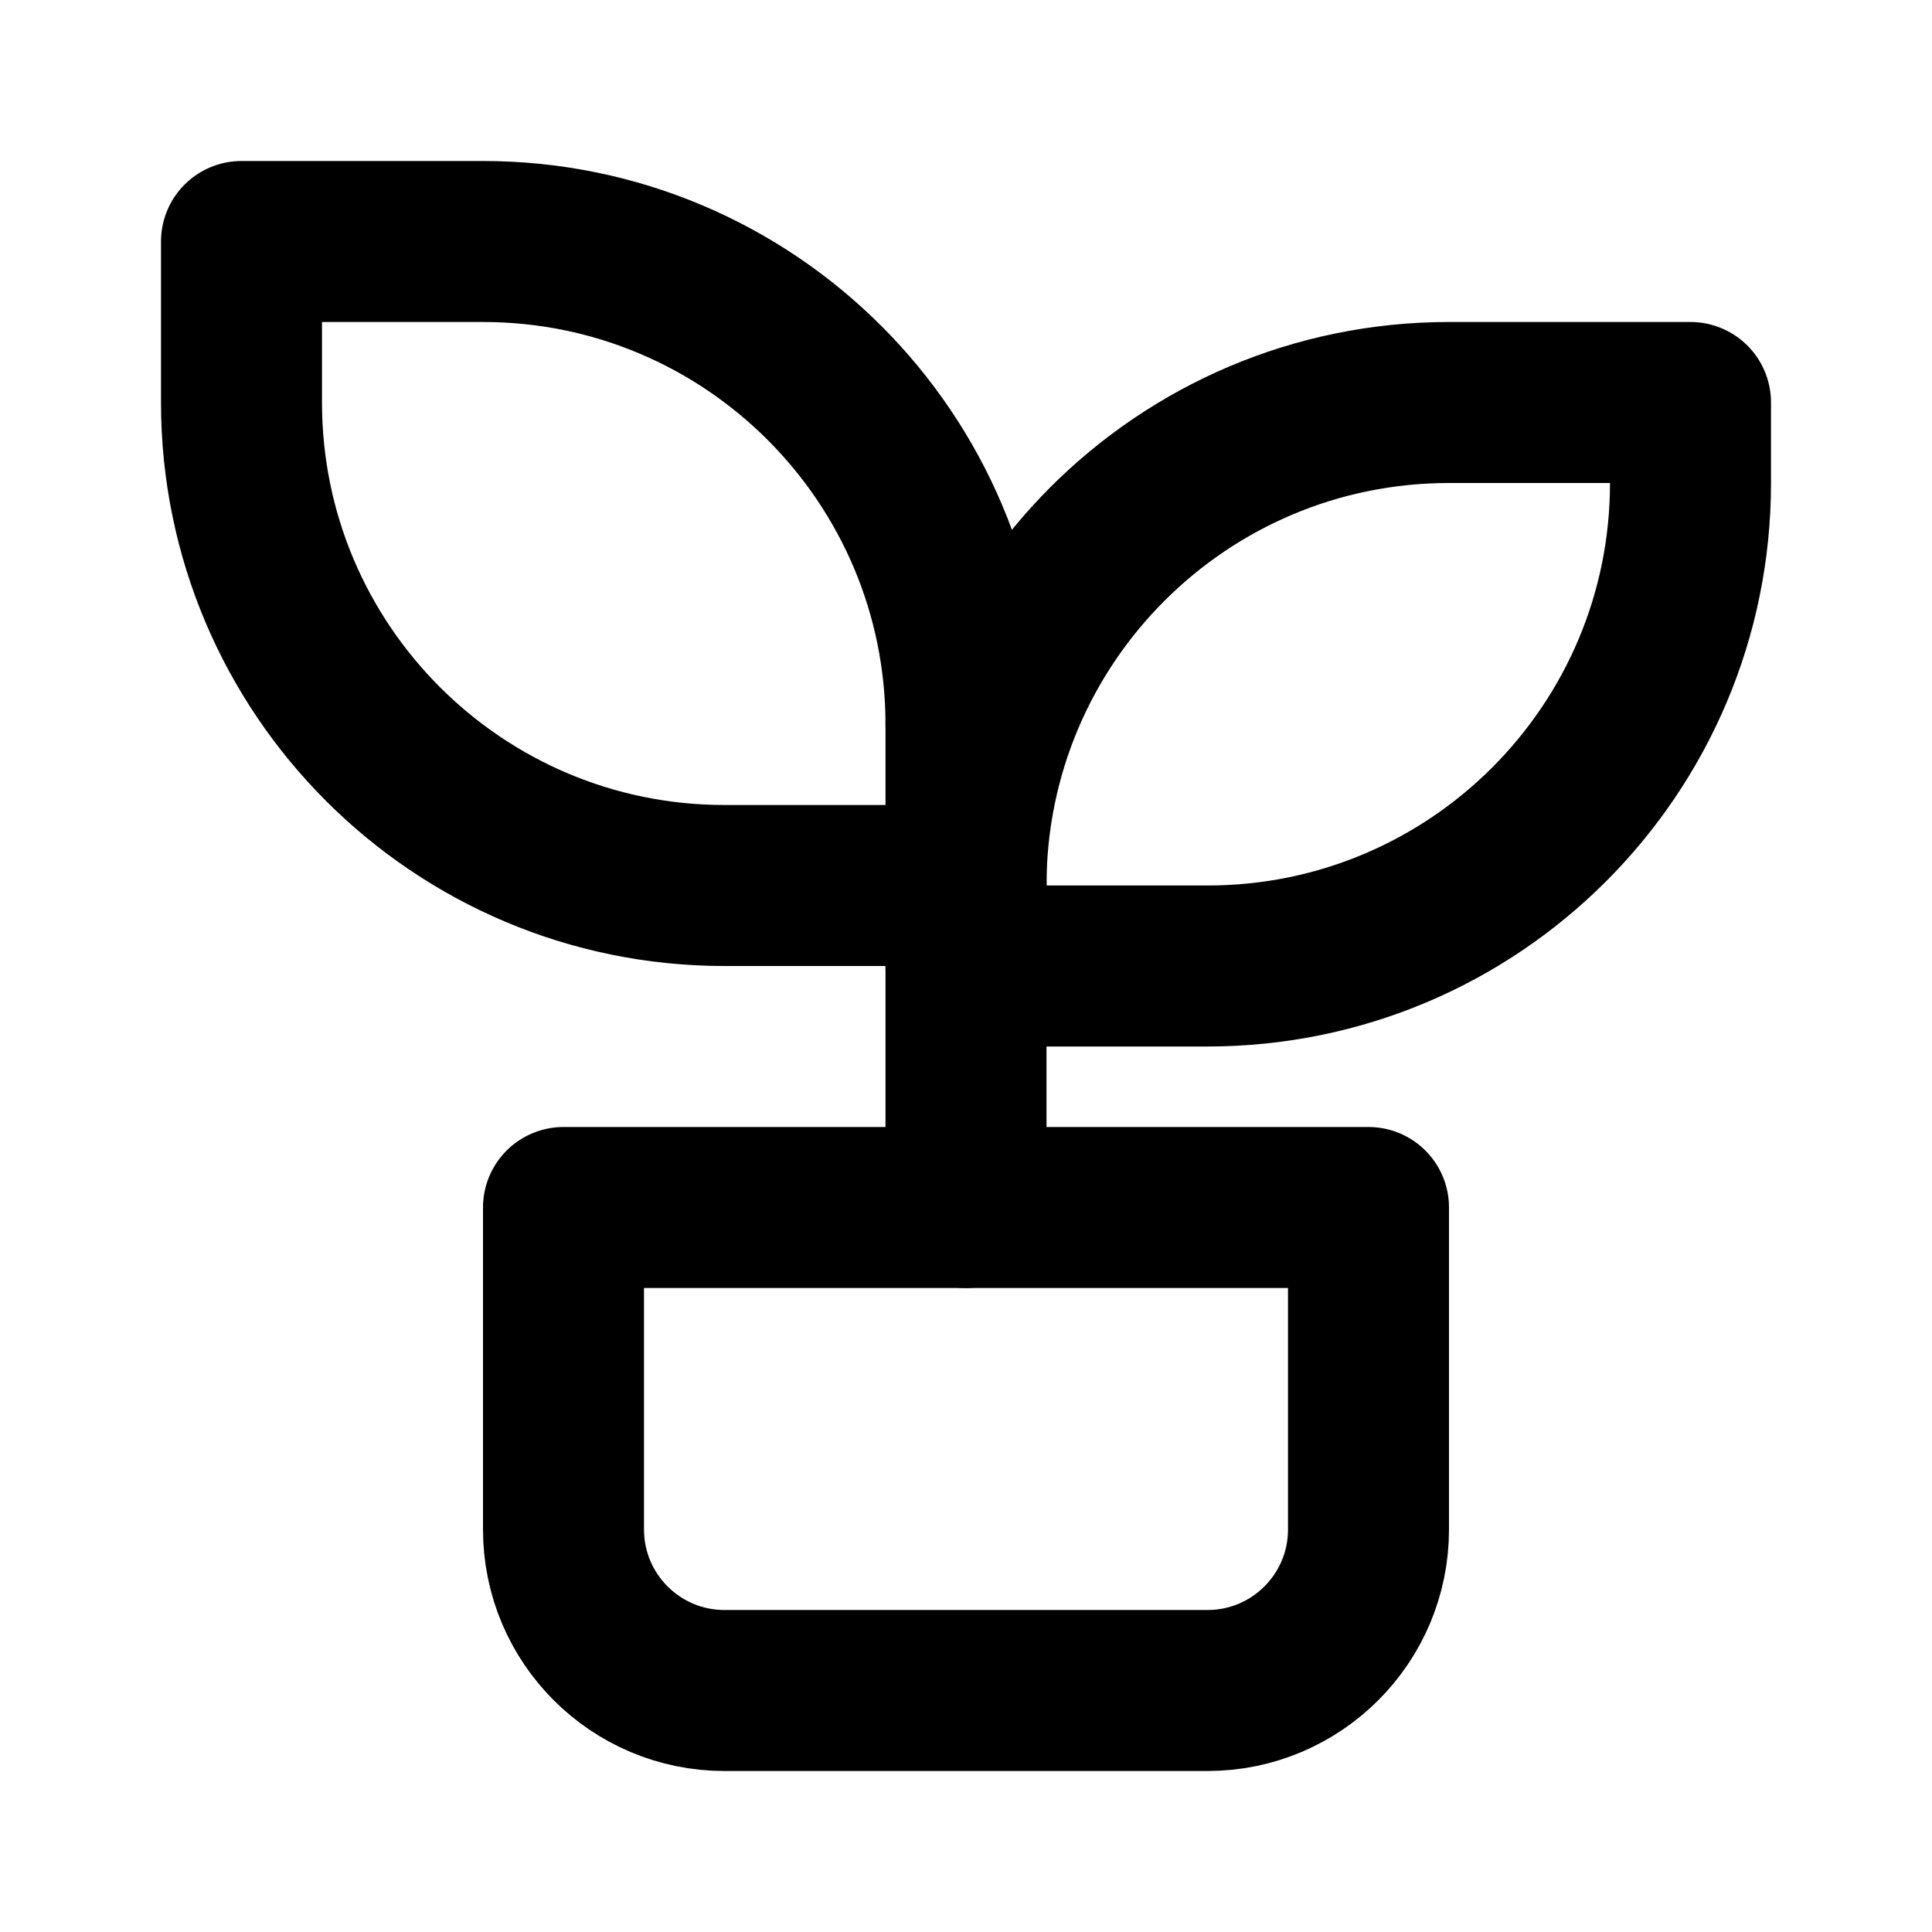
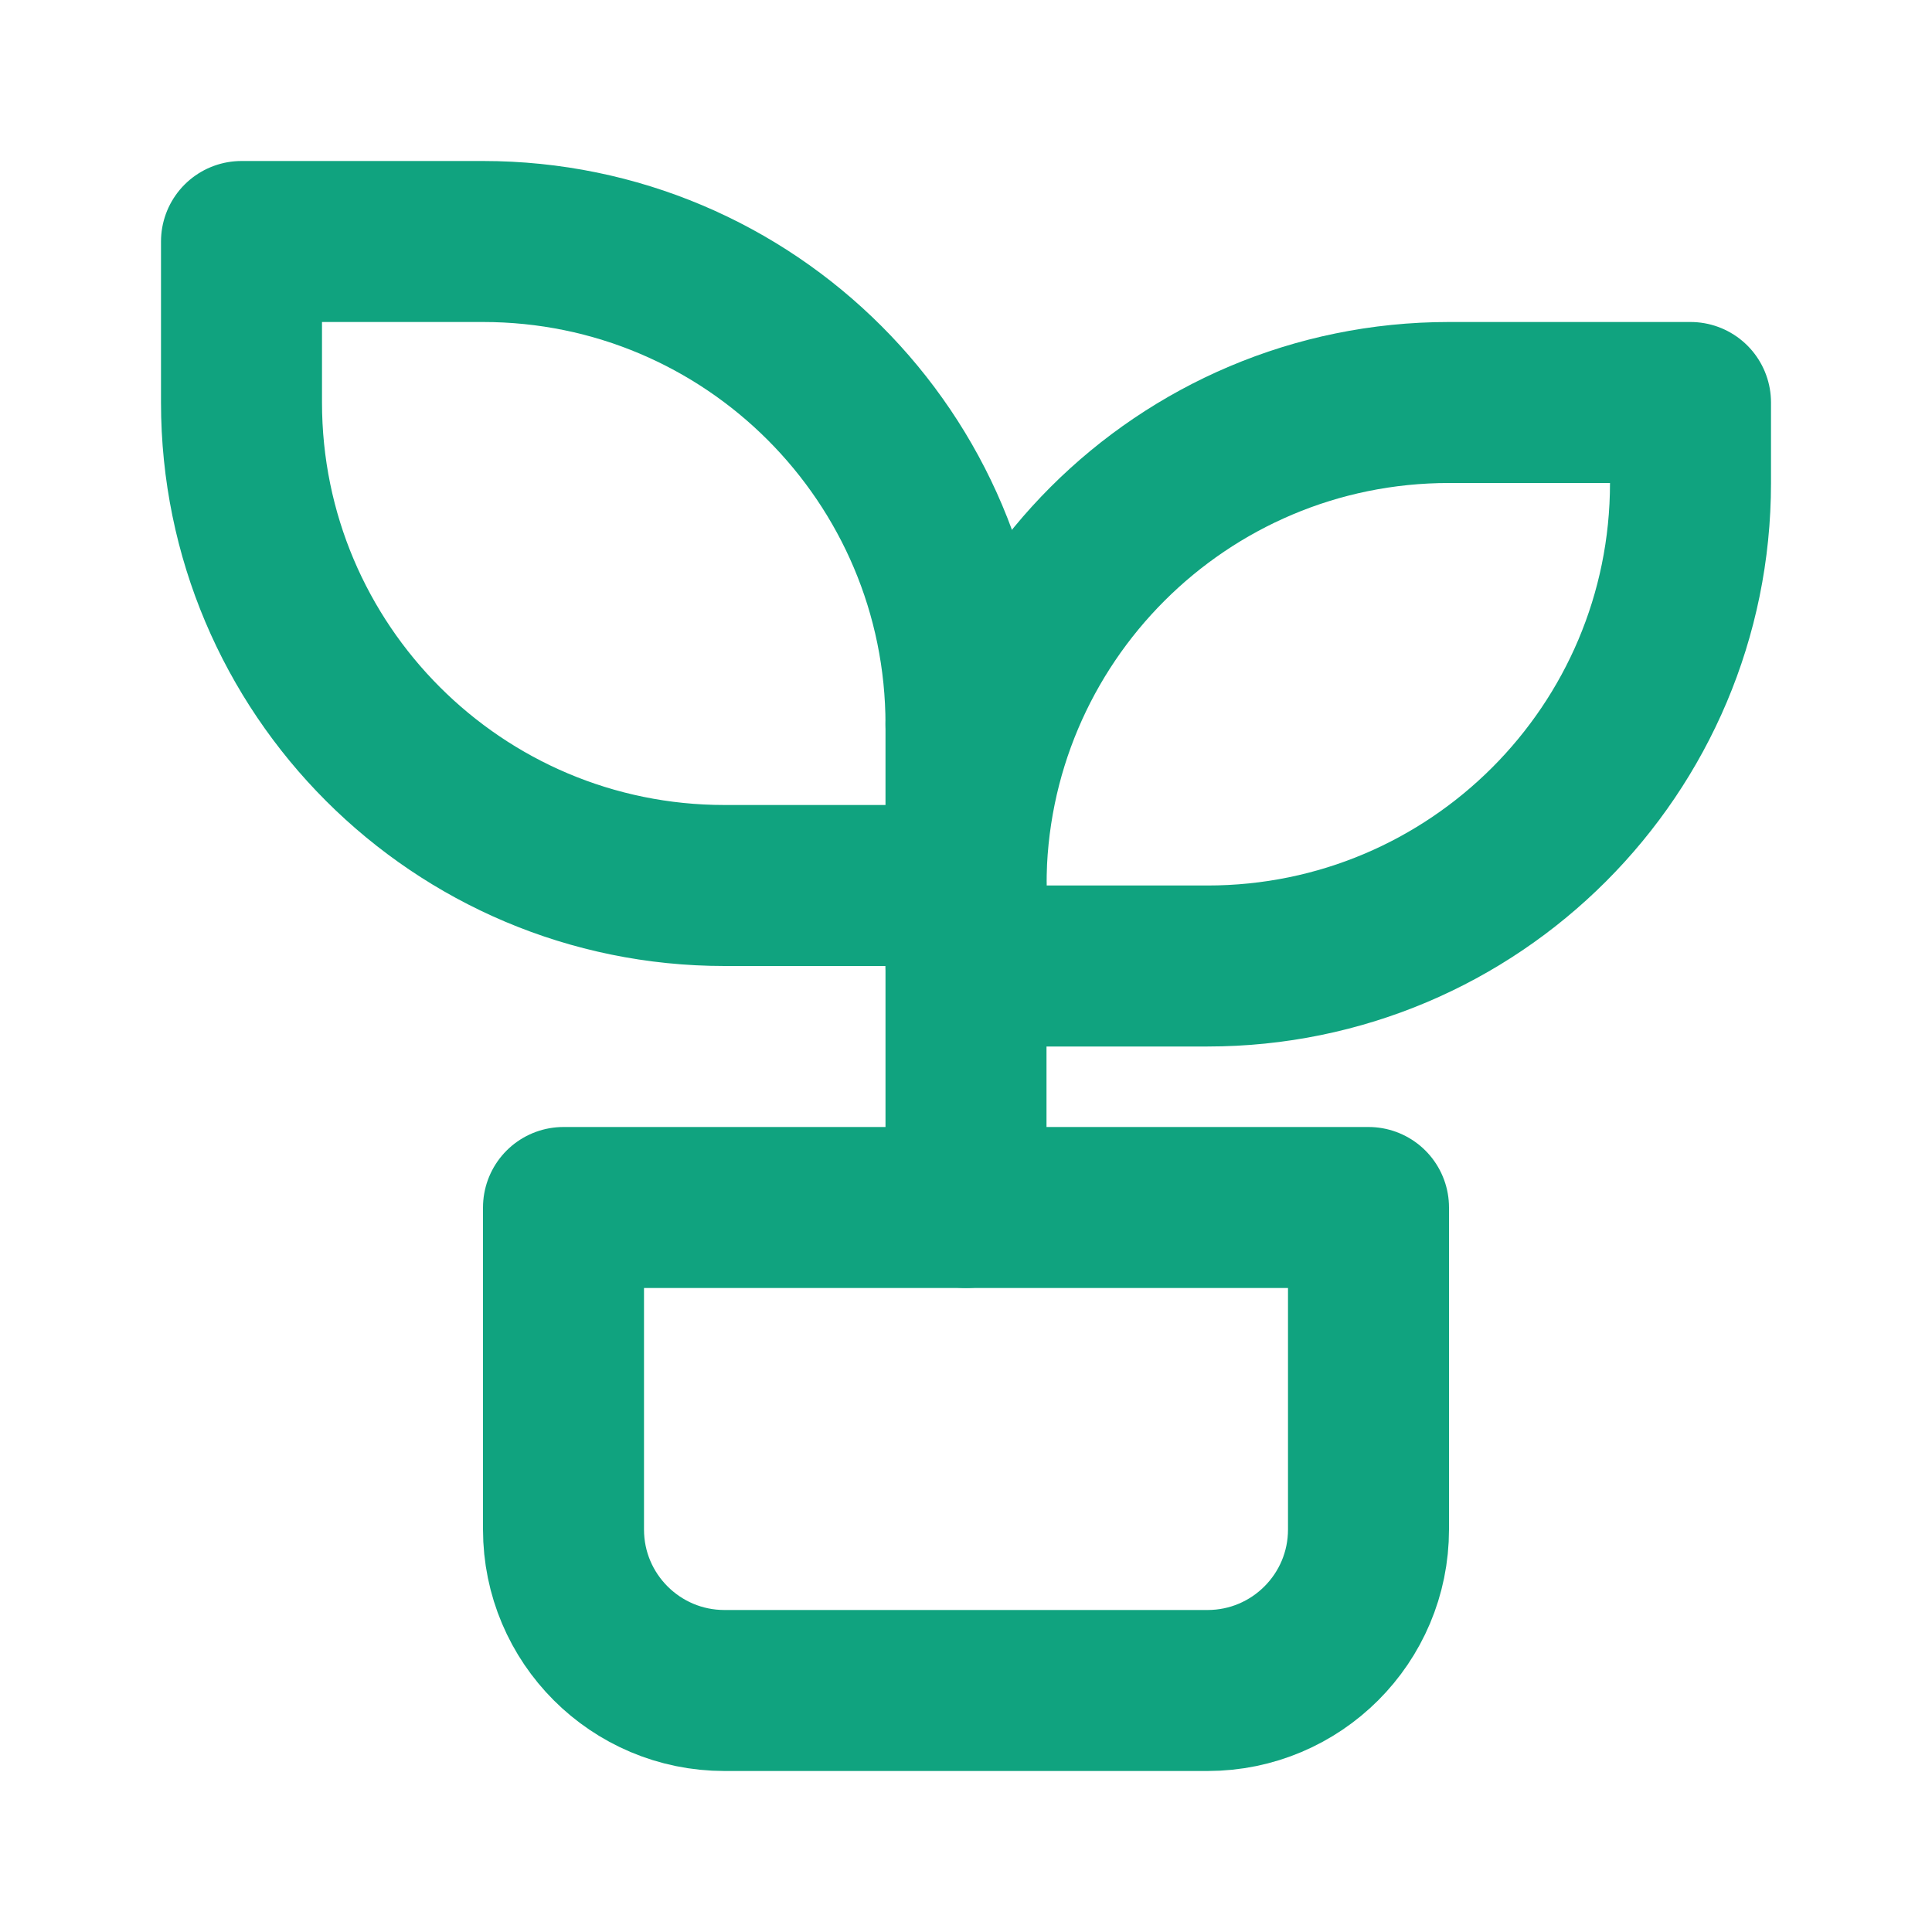
- <svg xmlns="http://www.w3.org/2000/svg" width="24" height="24" viewBox="0 0 24 24" fill="none" stroke="currentColor" stroke-width="2" stroke-linecap="round" stroke-linejoin="round" class="icon icon-tabler icons-tabler-outline icon-tabler-plant">
+ <svg xmlns="http://www.w3.org/2000/svg" width="24" height="24" viewBox="0 0 24 24" fill="none" stroke="#10a37f" stroke-width="2" stroke-linecap="round" stroke-linejoin="round" class="icon icon-tabler icons-tabler-outline icon-tabler-plant">
  <path stroke="none" d="M0 0h24v24H0z" fill="none" />
  <path d="M7 15h10v4a2 2 0 0 1 -2 2h-6a2 2 0 0 1 -2 -2v-4" />
  <path d="M12 9a6 6 0 0 0 -6 -6h-3v2a6 6 0 0 0 6 6h3" />
  <path d="M12 11a6 6 0 0 1 6 -6h3v1a6 6 0 0 1 -6 6h-3" />
  <path d="M12 15l0 -6" />
</svg>
